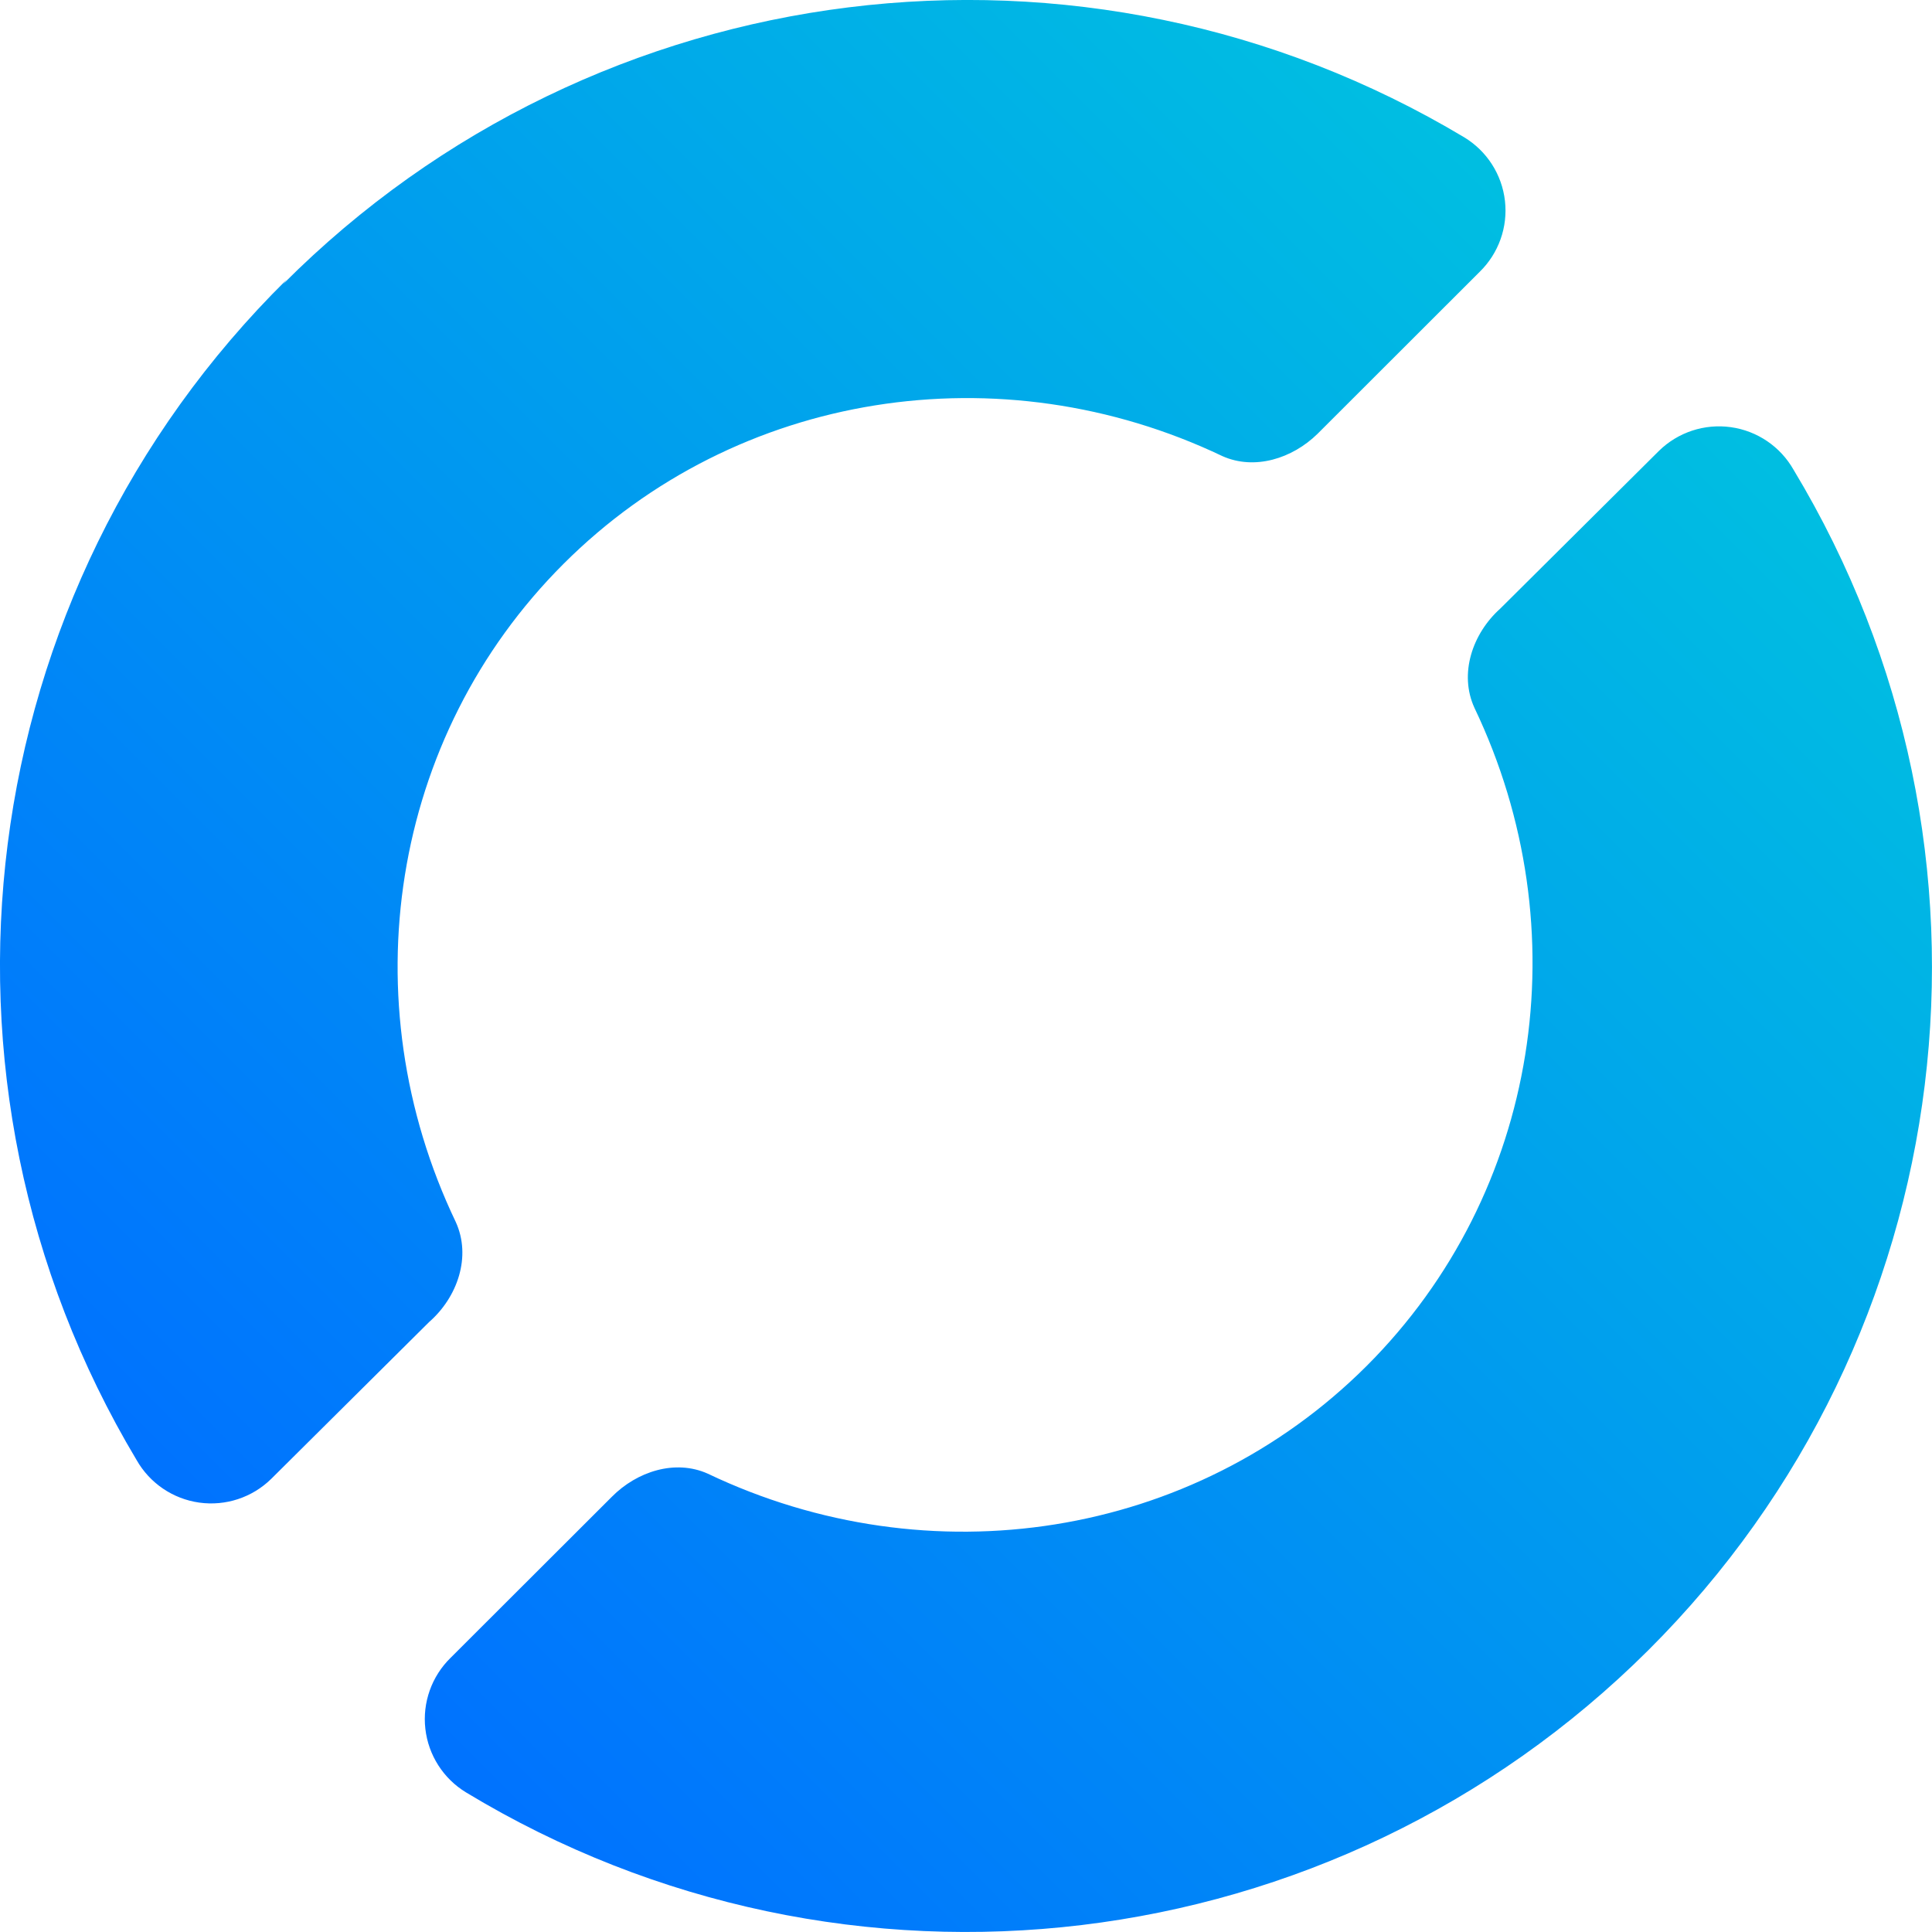
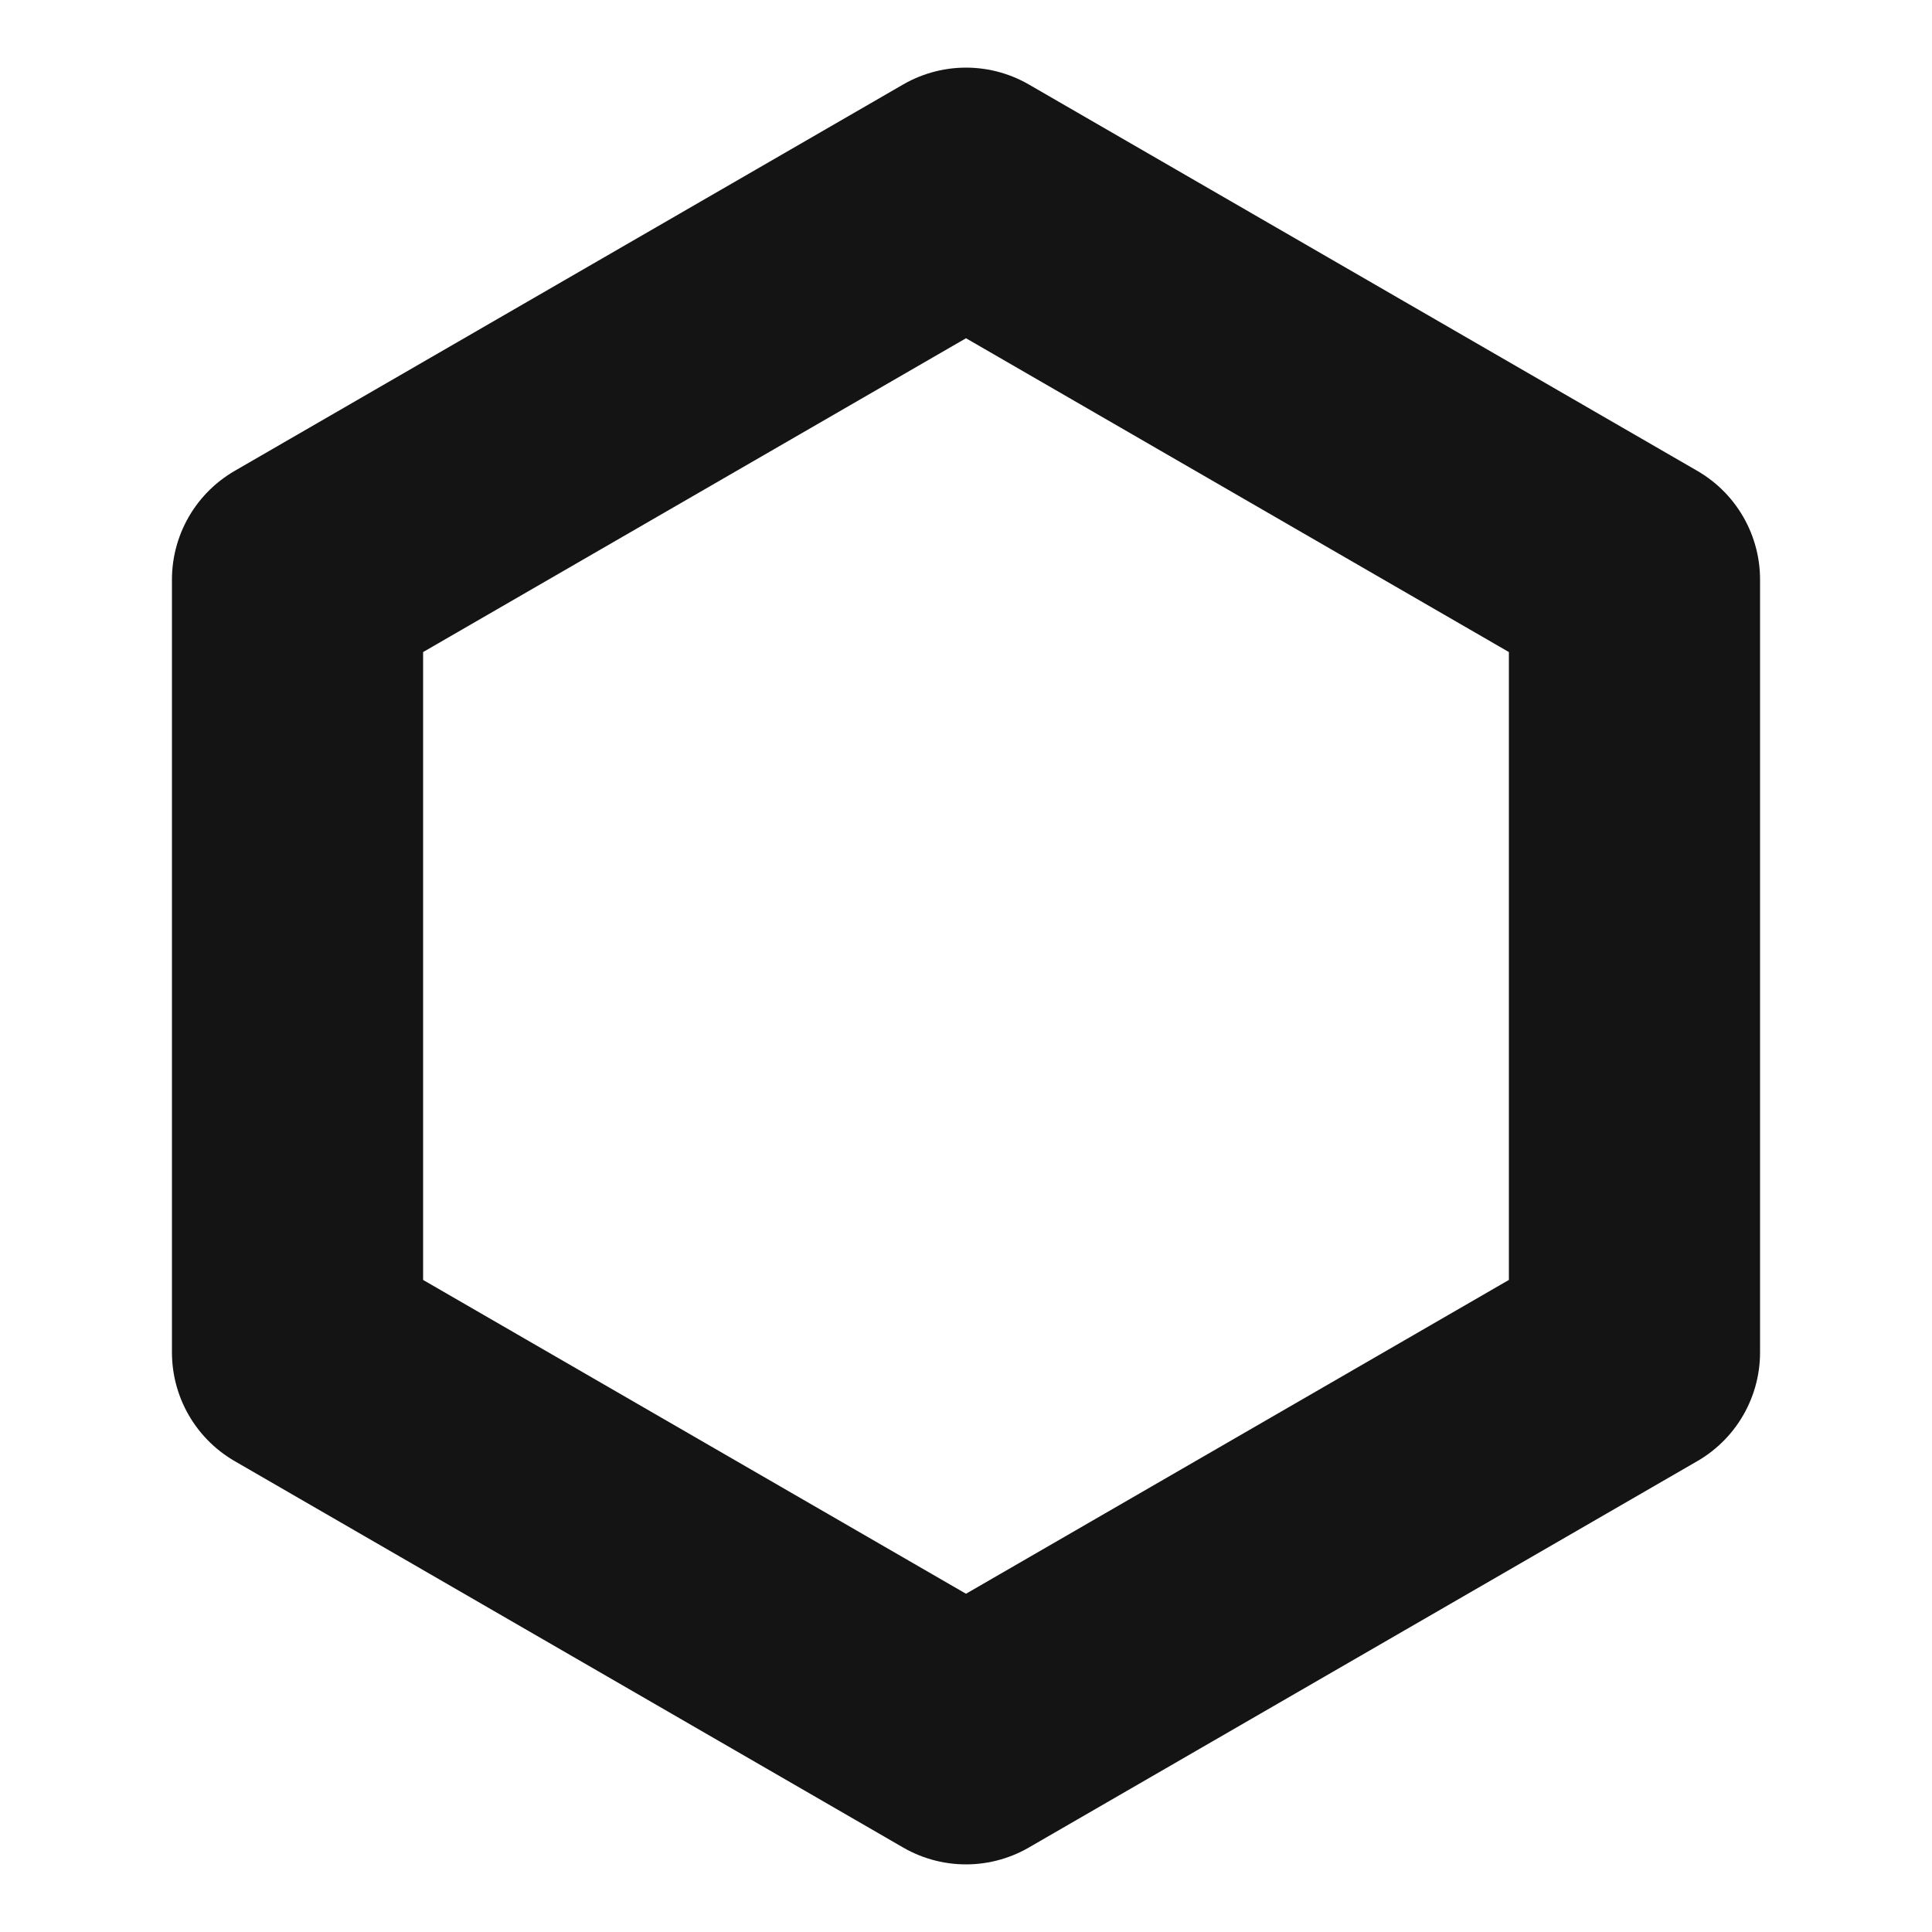
- <svg xmlns="http://www.w3.org/2000/svg" xmlns:xlink="http://www.w3.org/1999/xlink" xml:space="preserve" width="26" height="26" style="isolation:isolate" viewBox="66.993 897.484 26 26">
-   <defs>
-     <linearGradient xlink:href="#a" id="b" x1=".148" x2=".845" y1=".851" y2=".154" gradientTransform="matrix(26.00048 0 0 25.99935 66.993 897.485)" gradientUnits="userSpaceOnUse" />
-   </defs>
-   <linearGradient id="a" x1=".148" x2=".845" y1=".851" y2=".154" gradientTransform="matrix(26.301 0 0 26.331 90.674 911.757)" gradientUnits="userSpaceOnUse">
-     <stop offset="0" stop-color="#004ba6" style="stop-color:#0071ff;stop-opacity:1" />
-     <stop offset="1" stop-color="#00bfe1" style="stop-color:#00bfe1;stop-opacity:1" />
-   </linearGradient>
-   <path fill="url(#a)" d="m89.318 903.552-2.135 2.122c-.376.337-.558.879-.347 1.337 1.422 2.976.882 6.524-1.452 8.856-2.335 2.331-5.887 2.87-8.866 1.449-.439-.197-.954-.03-1.292.312l-2.17 2.167a1.154 1.154 0 0 0 .208 1.81 13.005 13.005 0 0 0 15.91-1.912 12.97 12.97 0 0 0 1.956-15.887 1.154 1.154 0 0 0-1.812-.254zm-18.467-2.305a12.969 12.969 0 0 0-2.02 15.885 1.154 1.154 0 0 0 1.812.254l2.124-2.11c.385-.336.572-.884.359-1.348-1.423-2.976-.884-6.524 1.451-8.856 2.334-2.332 5.887-2.871 8.866-1.45.434.194.942.033 1.281-.3l2.182-2.18a1.152 1.152 0 0 0-.208-1.81 13.009 13.009 0 0 0-15.893 1.973z" style="fill:url(#b);stroke-width:.988" />
+ <svg xmlns="http://www.w3.org/2000/svg" viewBox="0 0 100 100">
+   <polygon points="50,10 84.6,30 84.6,70 50,90 15.4,70 15.4,30" fill="none" stroke="#141414" stroke-width="13" stroke-linejoin="round" />
</svg>
